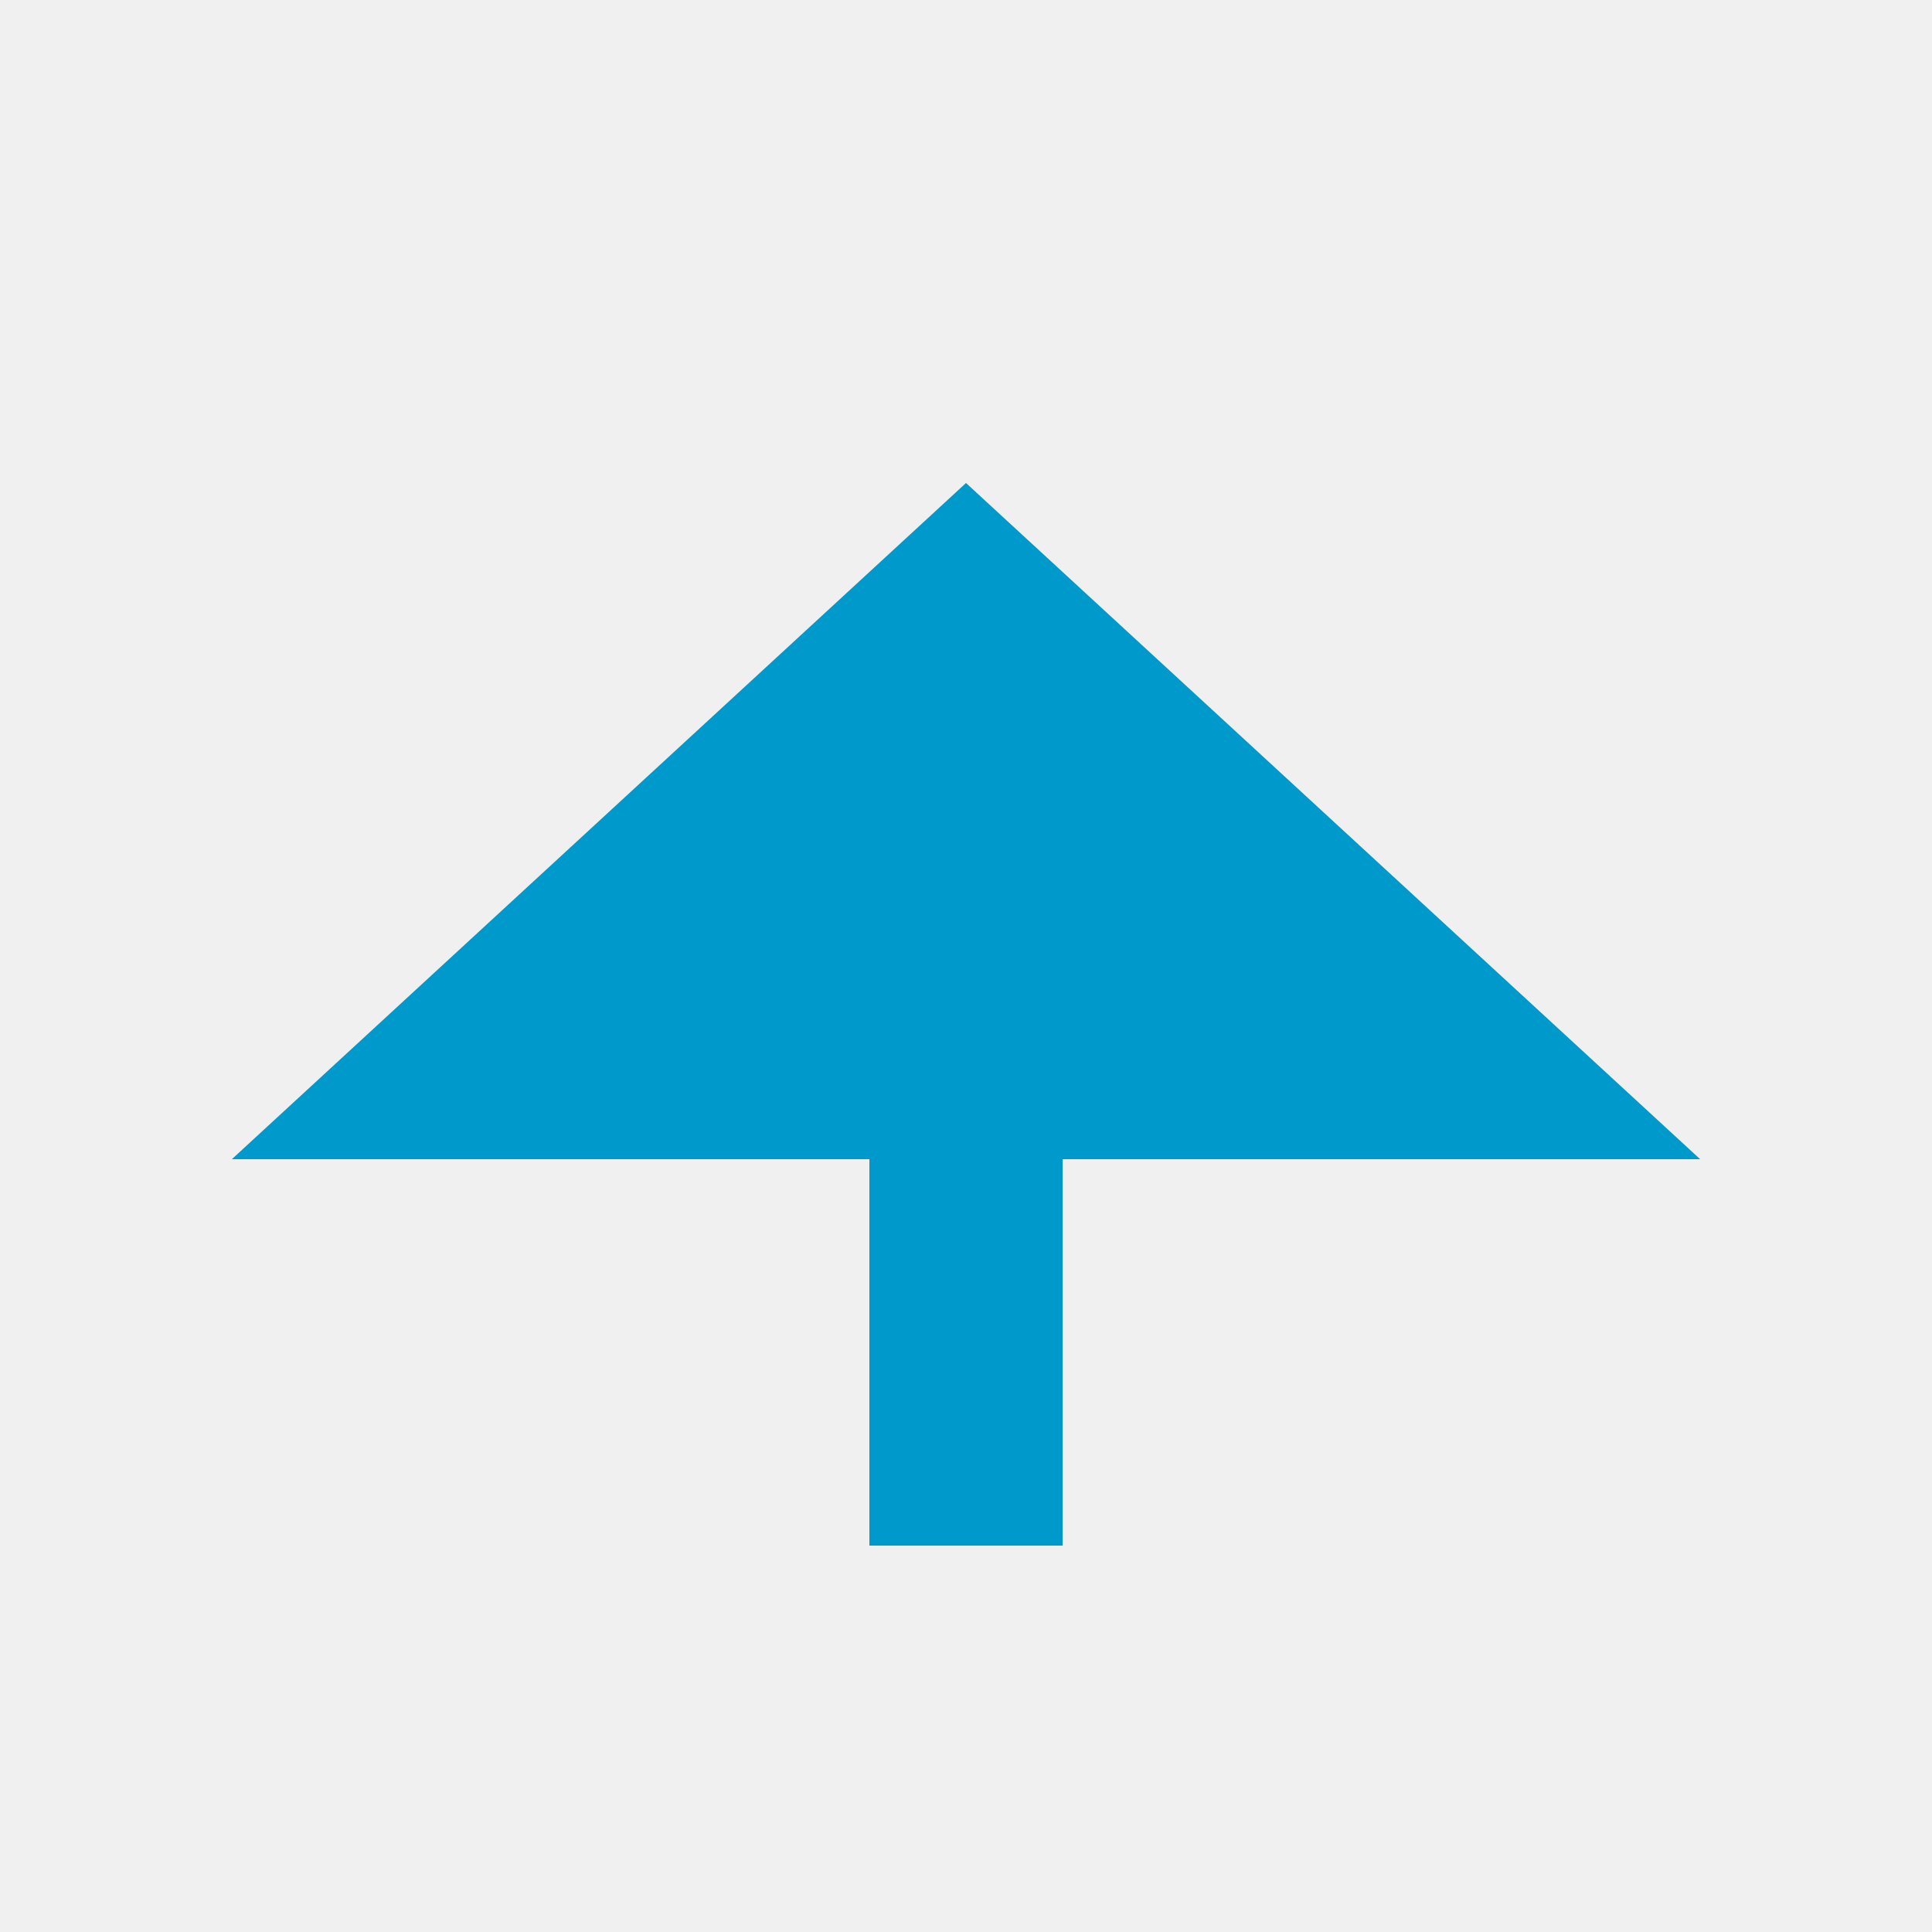
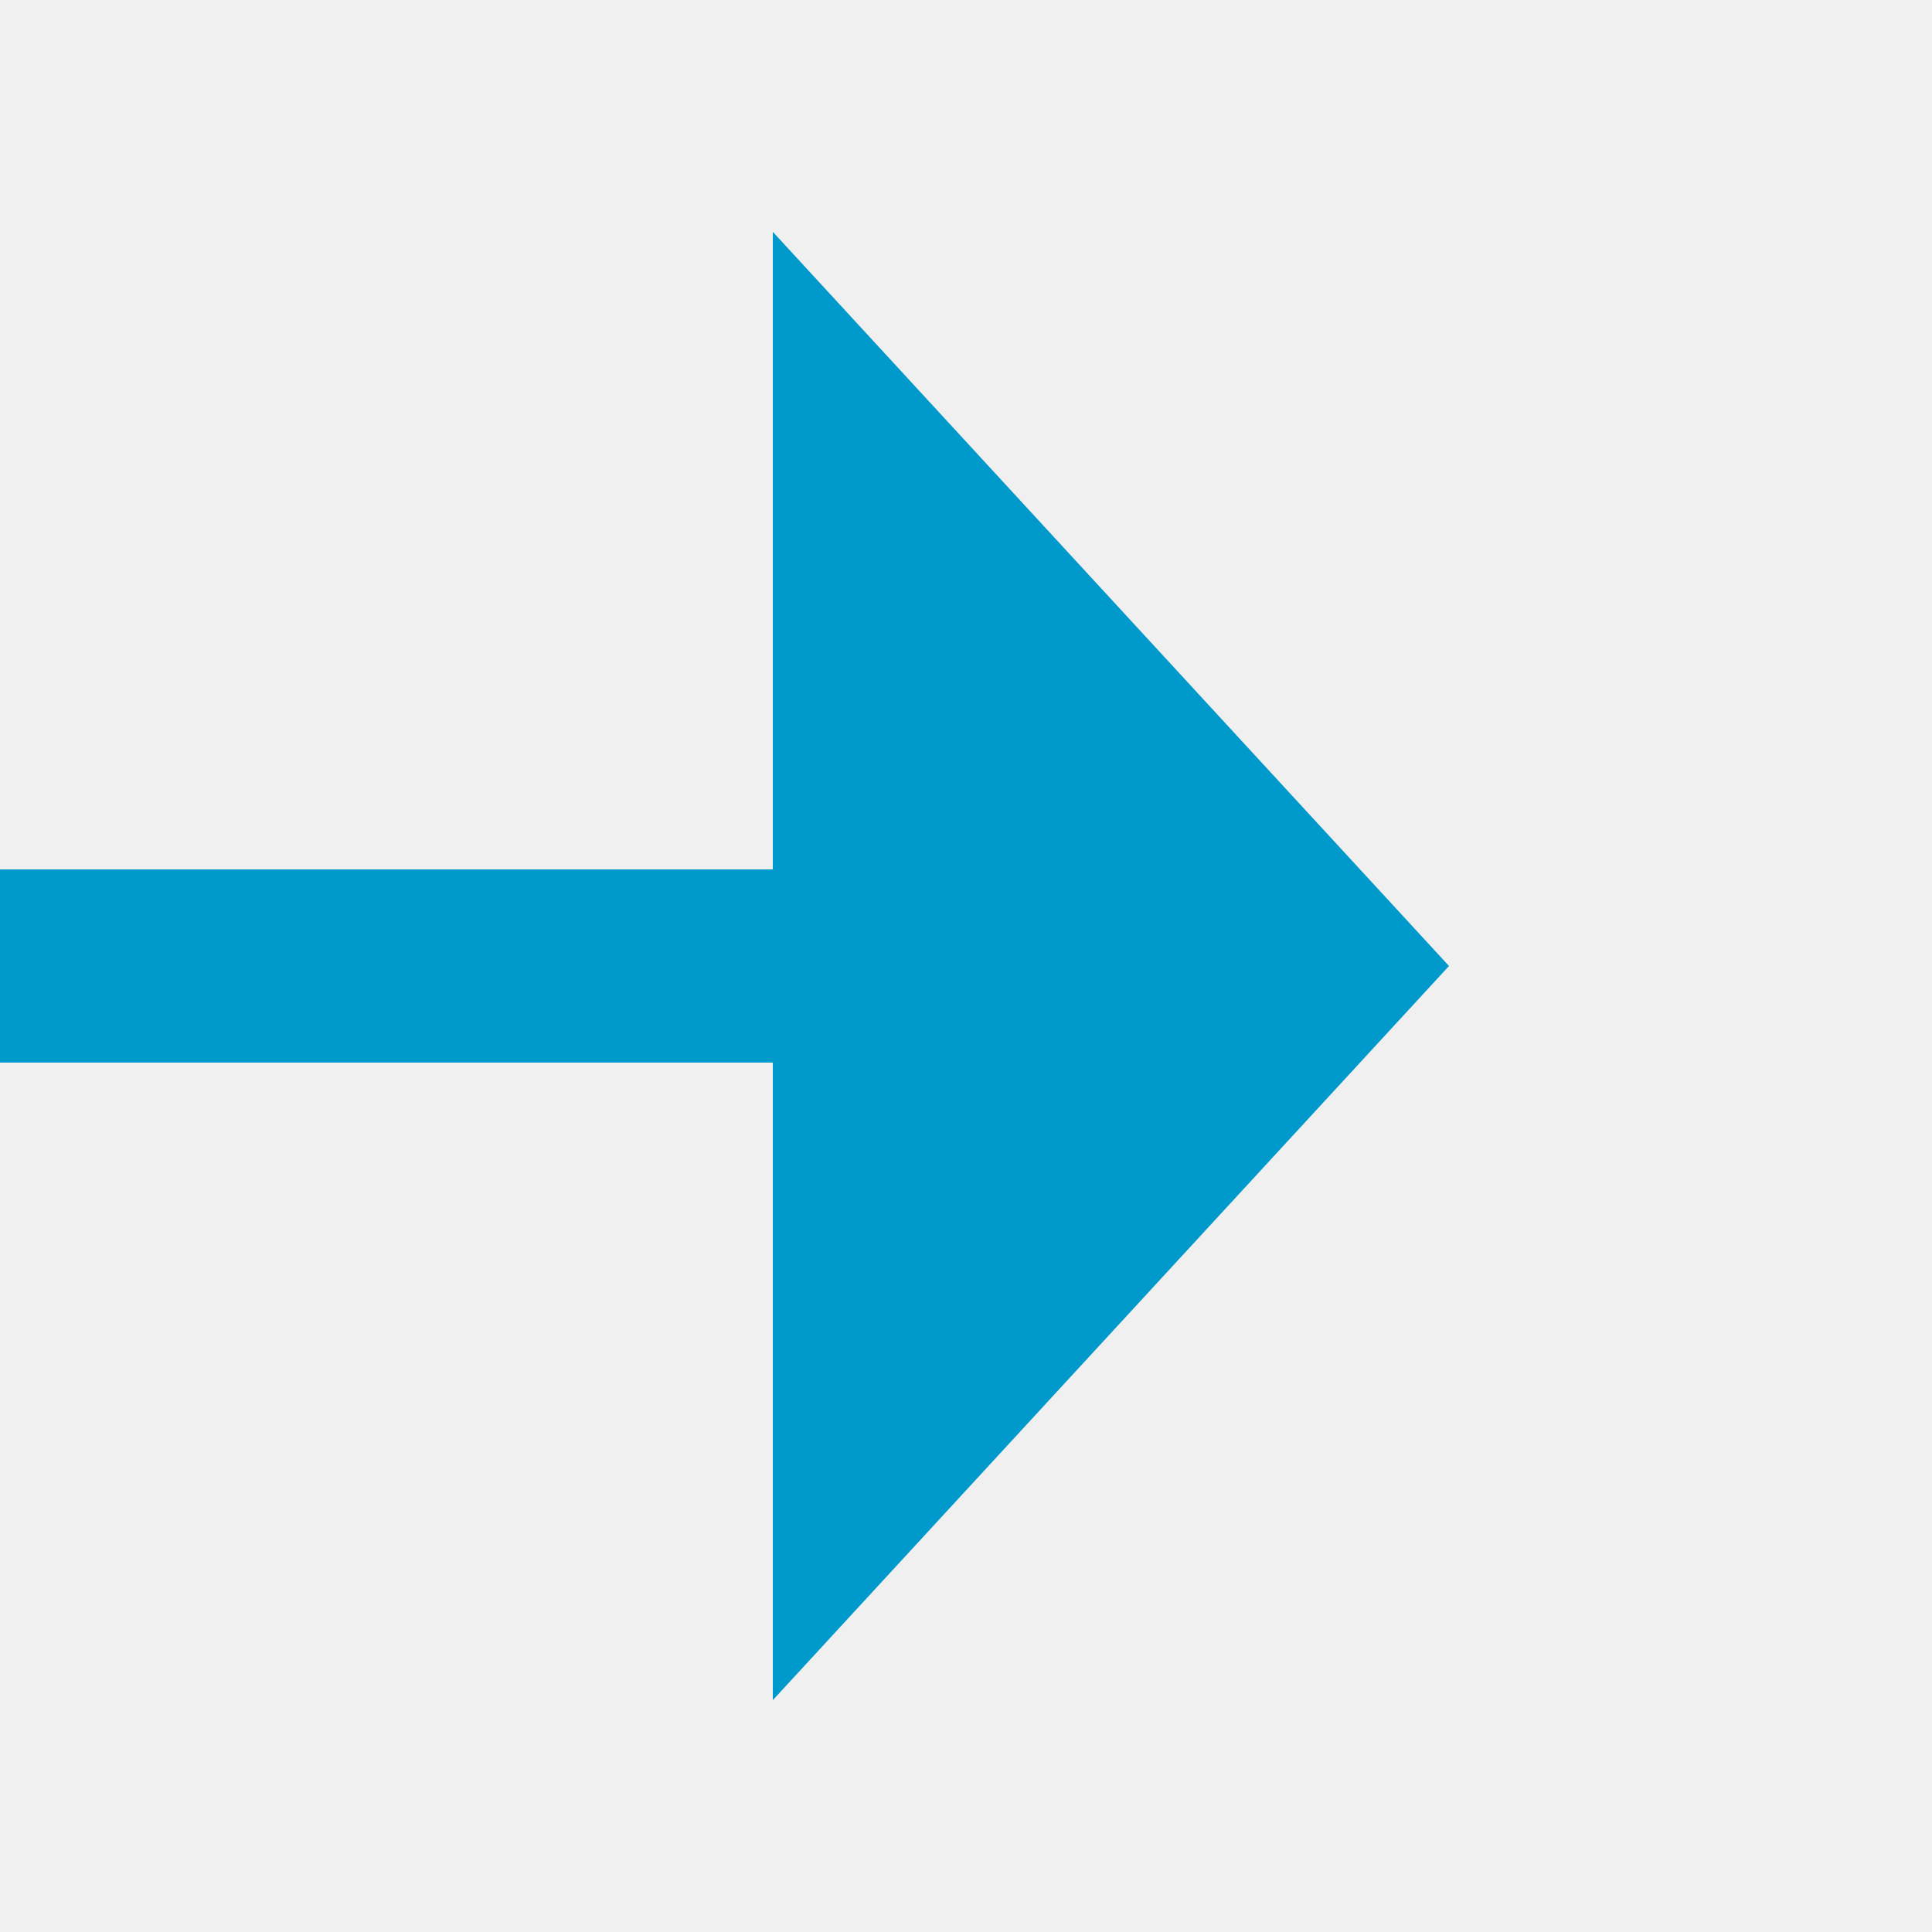
- <svg xmlns="http://www.w3.org/2000/svg" version="1.1" width="20px" height="20px" preserveAspectRatio="xMinYMid meet" viewBox="666 401  20 18">
-   <defs>
-     <mask fill="white" id="clip332">
-       <path d="M 658.5 416  L 693.5 416  L 693.5 446  L 658.5 446  Z M 658.5 395  L 693.5 395  L 693.5 460  L 658.5 460  Z " fill-rule="evenodd" />
-     </mask>
-   </defs>
-   <path d="M 676 416  L 676 411  M 676 446  L 676 458  " stroke-width="2" stroke="#0099cc" fill="none" />
-   <path d="M 683.6 412  L 676 405  L 668.4 412  L 683.6 412  Z " fill-rule="nonzero" fill="#0099cc" stroke="none" mask="url(#clip332)" />
+ <svg xmlns="http://www.w3.org/2000/svg" version="1.1" width="20px" height="20px" preserveAspectRatio="xMinYMid meet" viewBox="421 478  20 18">
+   <path d="M 357 487  L 430 487  " stroke-width="2" stroke="#0099cc" fill="none" />
+   <path d="M 429 494.6  L 436 487  L 429 479.4  L 429 494.6  Z " fill-rule="nonzero" fill="#0099cc" stroke="none" />
</svg>
